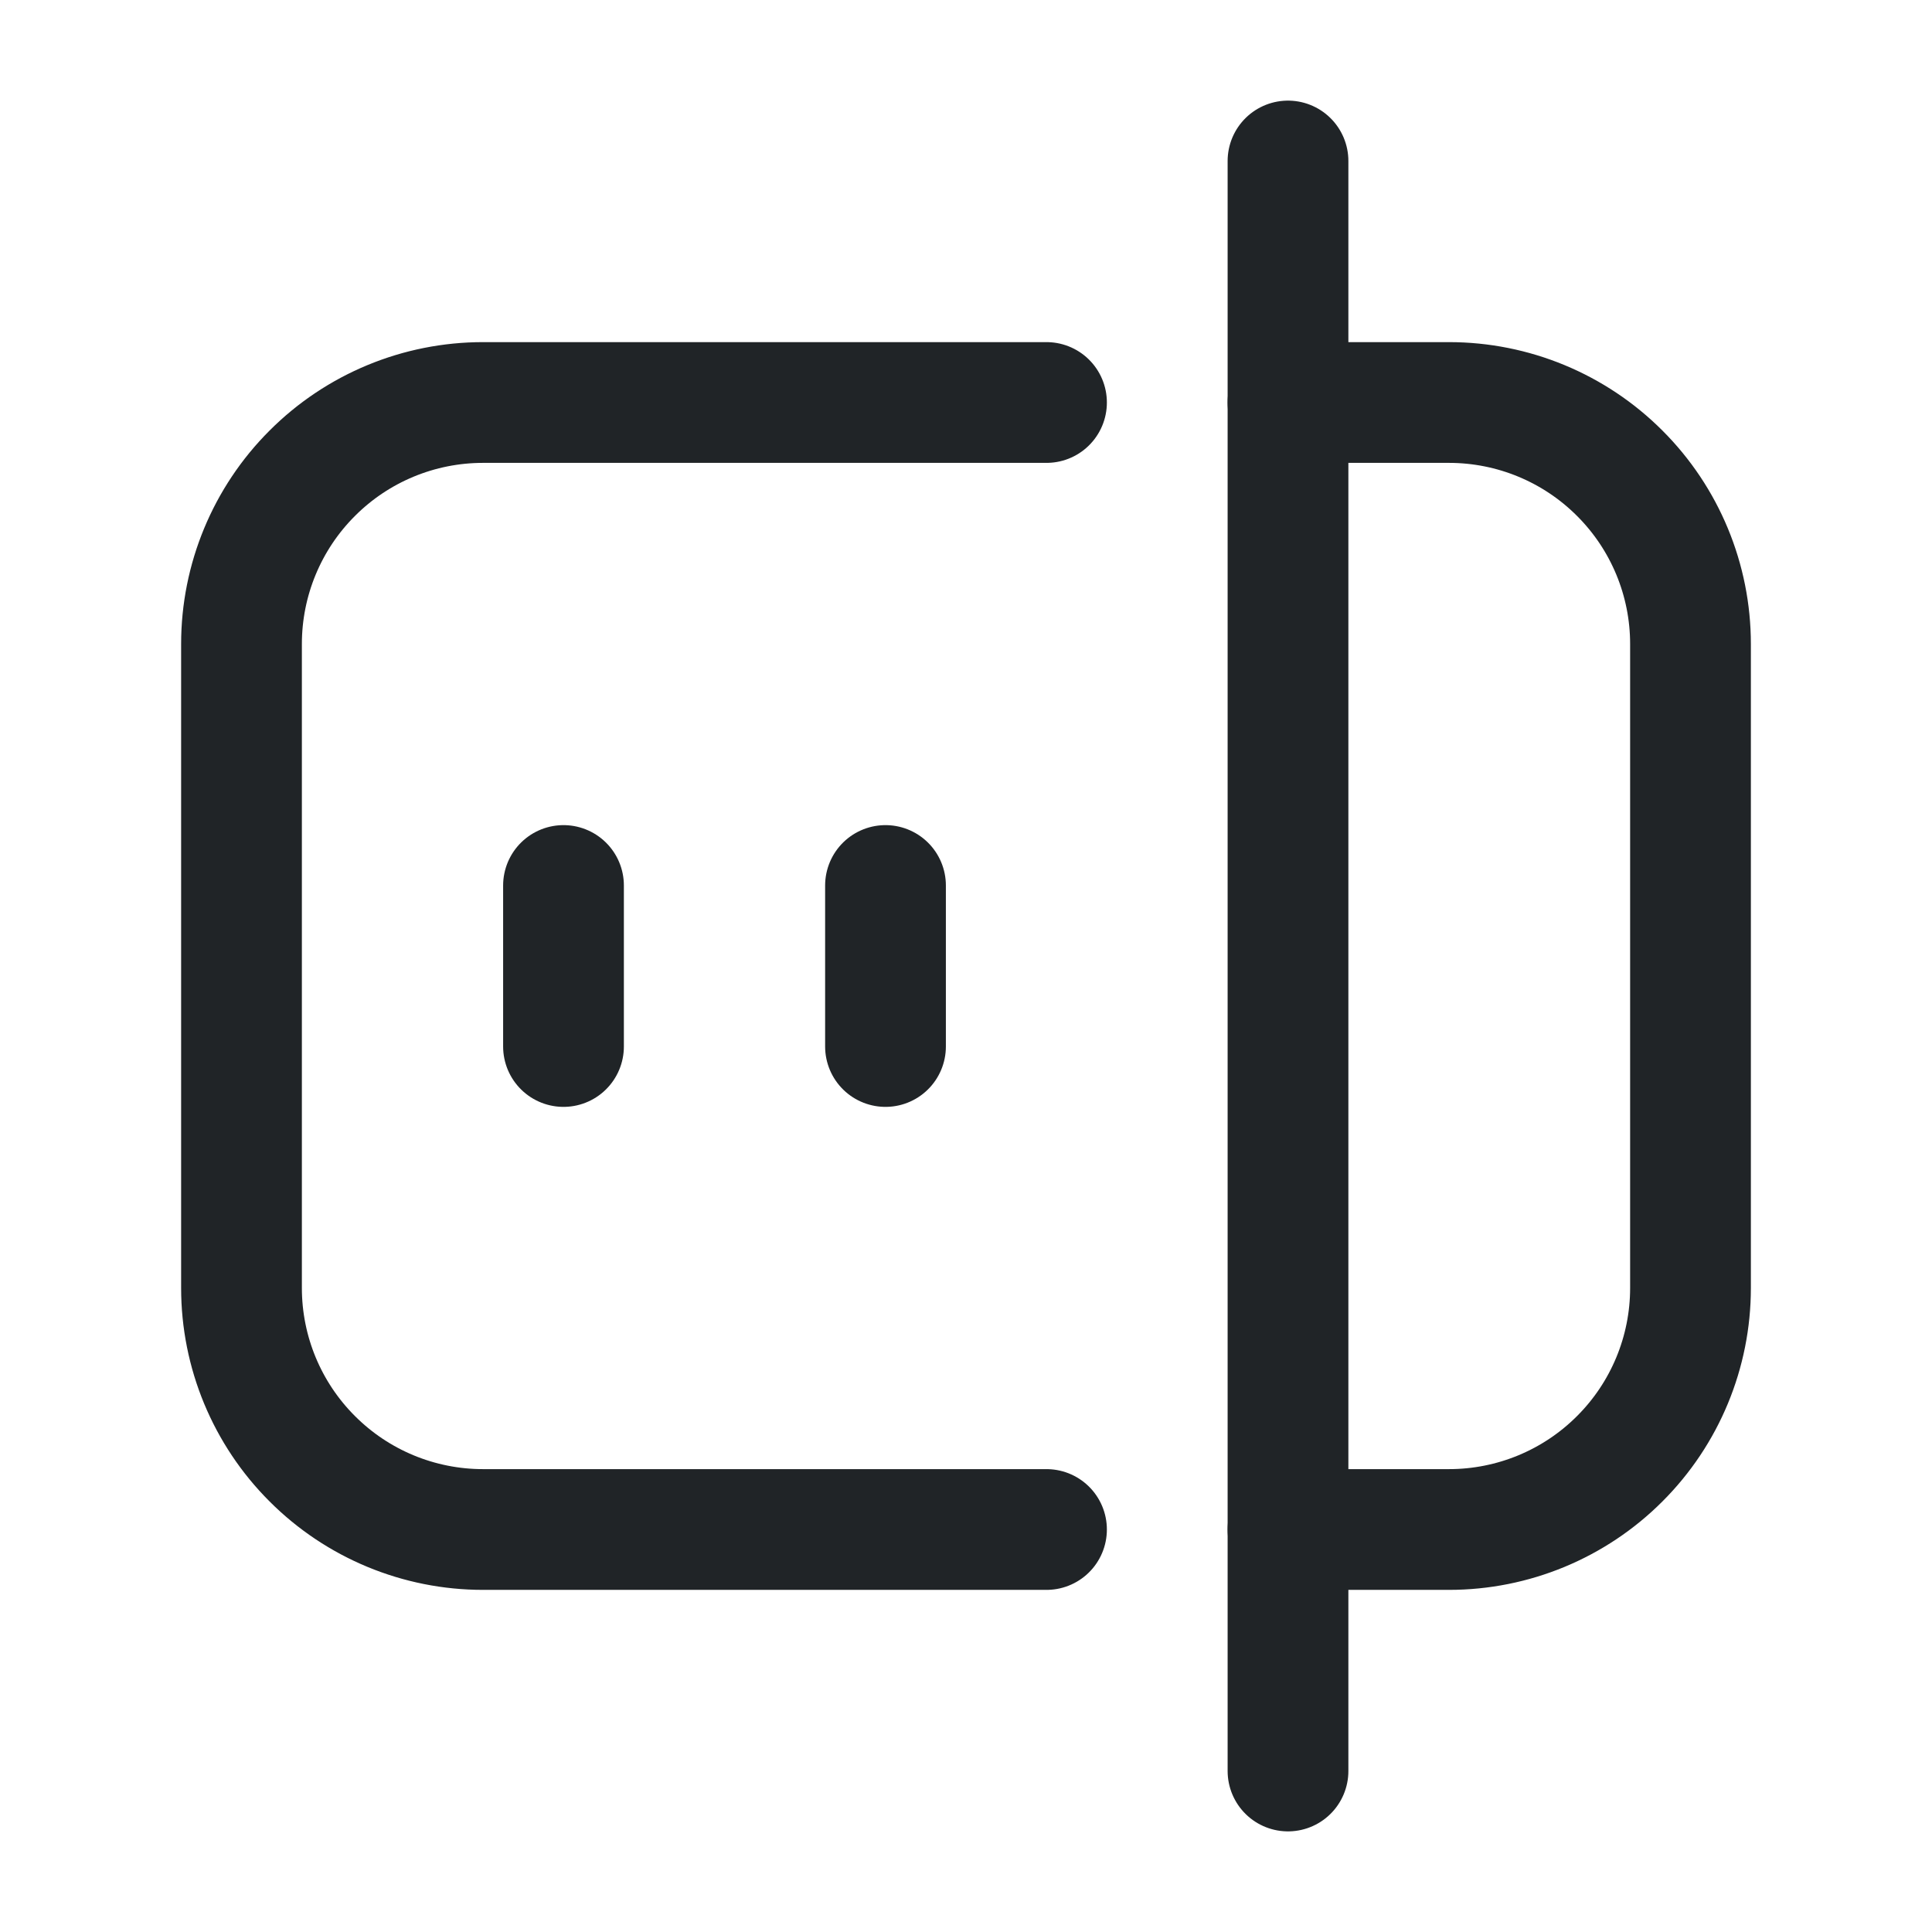
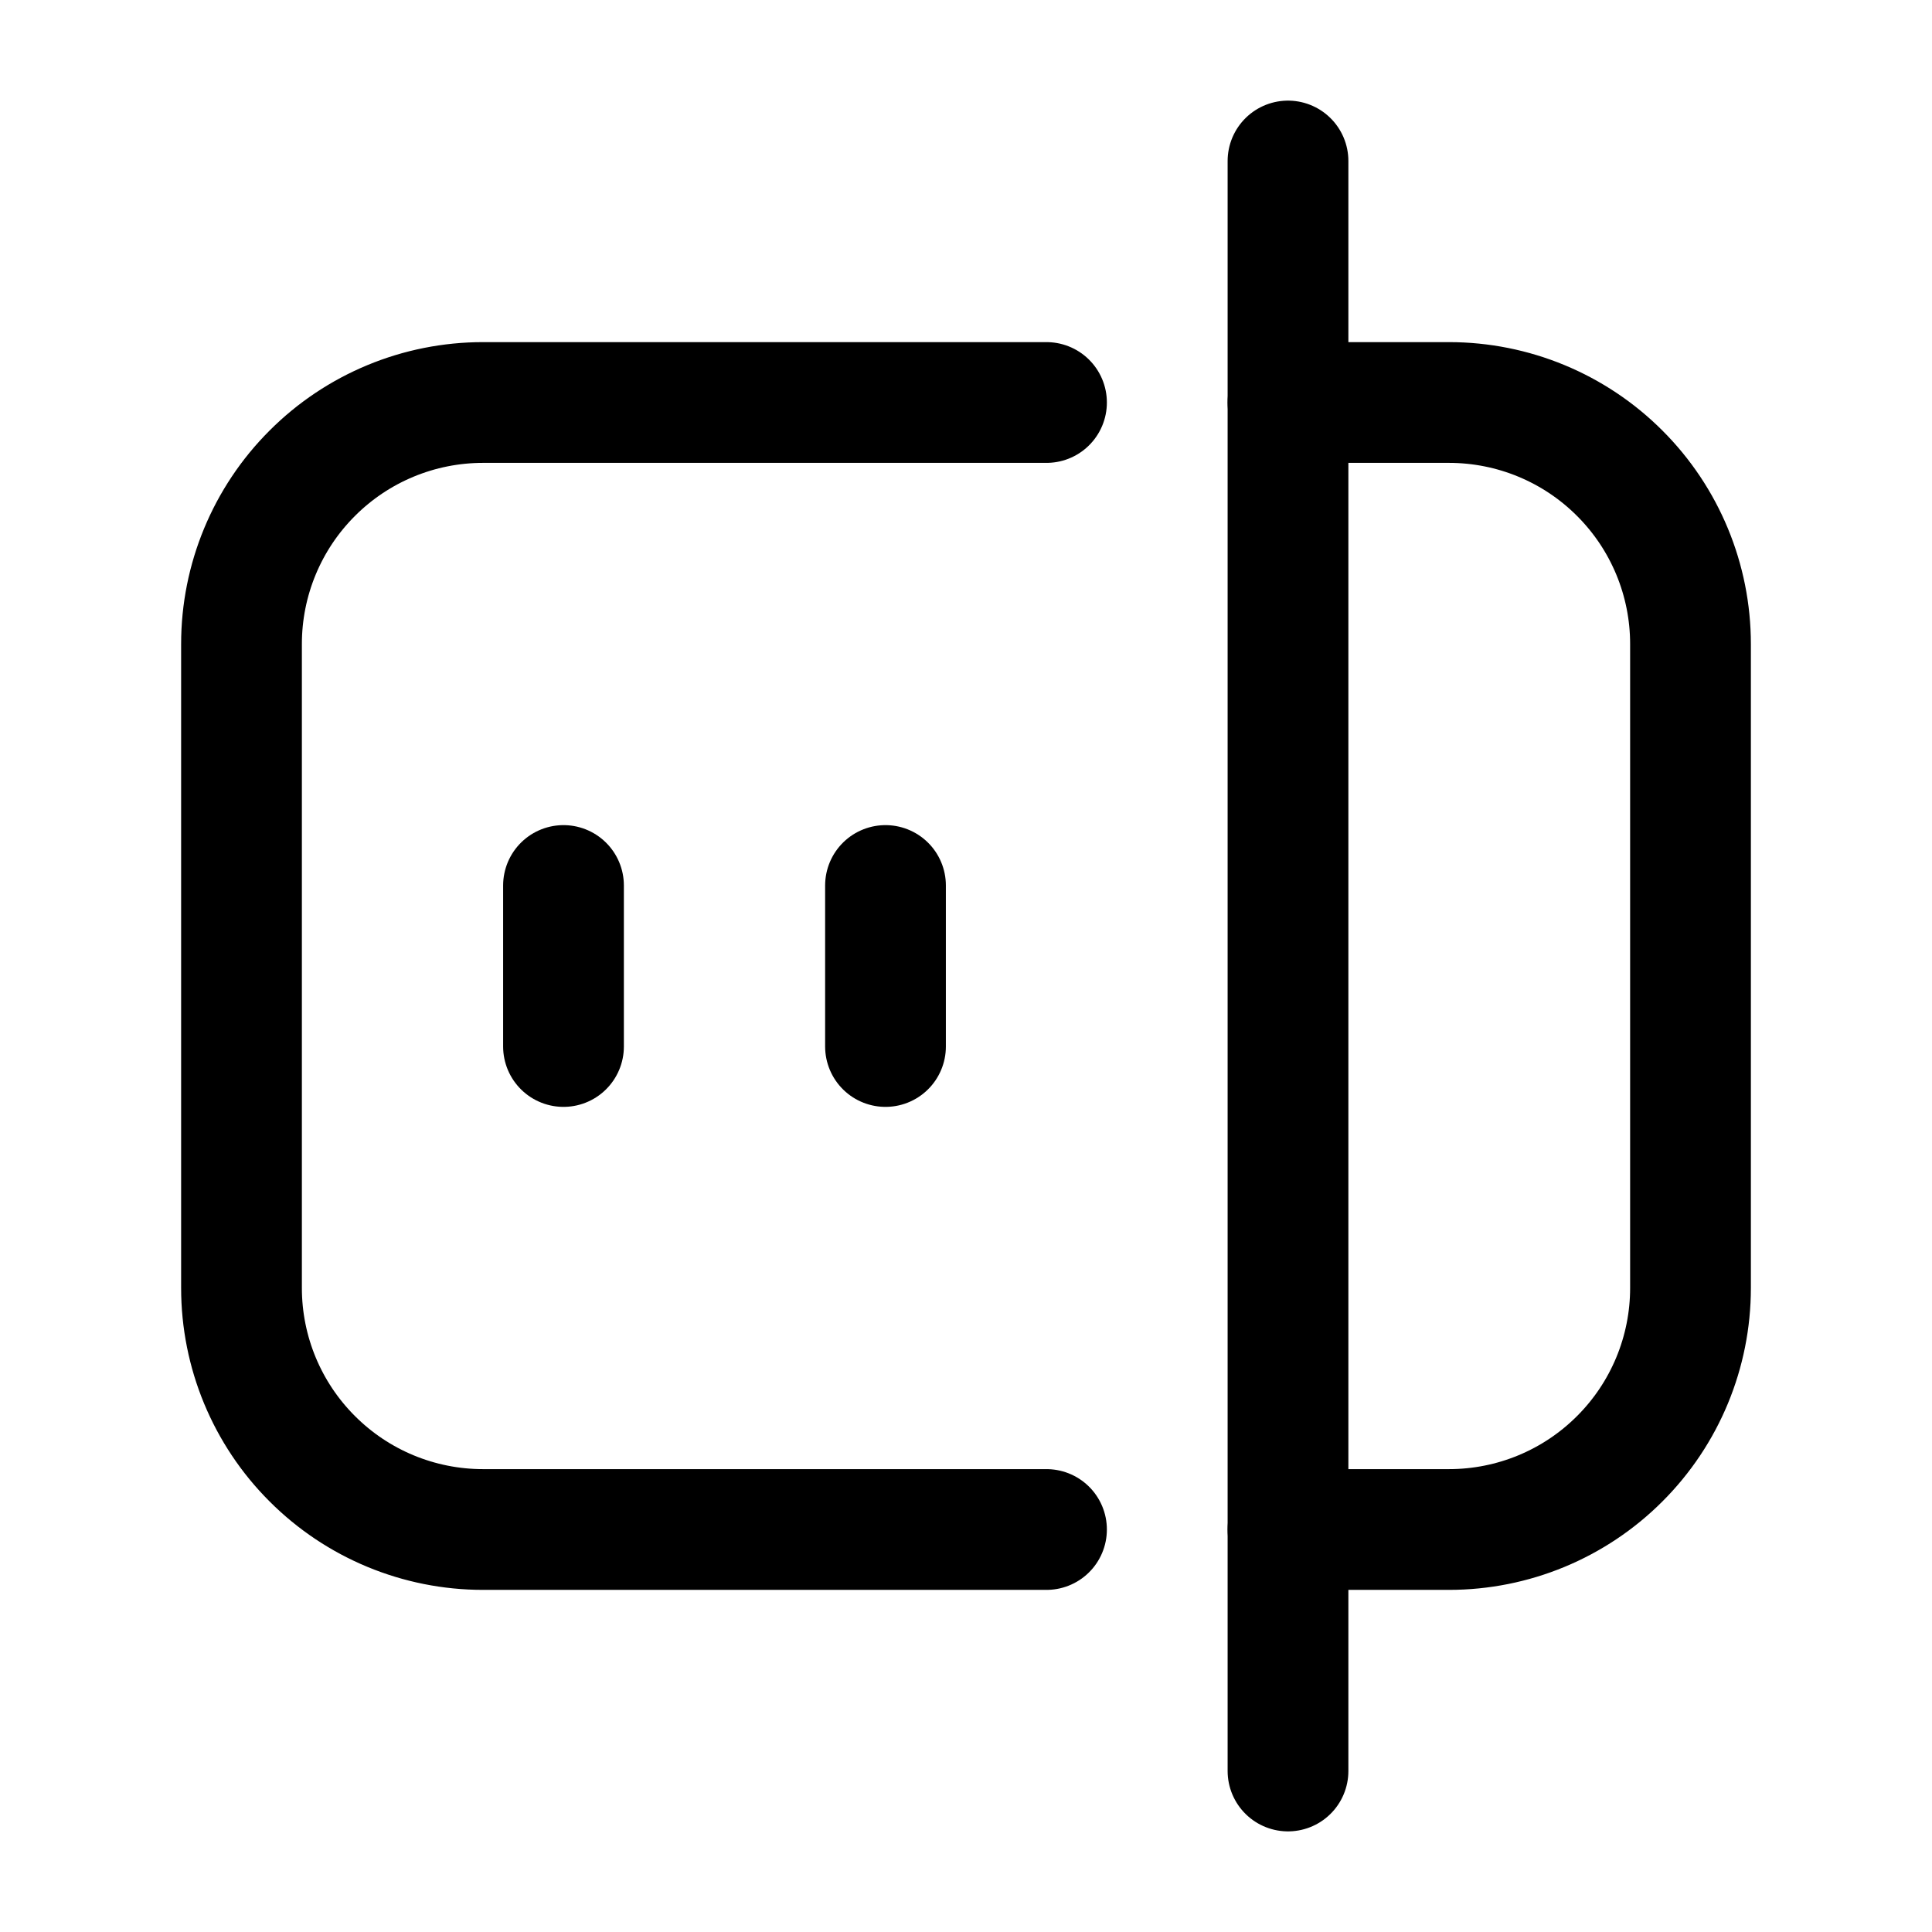
<svg xmlns="http://www.w3.org/2000/svg" width="24" height="24" viewBox="0 0 24 24" fill="none">
-   <path d="M13 19H6C5.204 19 4.441 18.684 3.879 18.121C3.316 17.559 3 16.796 3 16V8C3 7.204 3.316 6.441 3.879 5.879C4.441 5.316 5.204 5 6 5H13" stroke="#202427" stroke-width="1.5" stroke-linecap="round" stroke-linejoin="round" />
-   <path d="M16 19H18C18.796 19 19.559 18.684 20.121 18.121C20.684 17.559 21 16.796 21 16V8C21 7.204 20.684 6.441 20.121 5.879C19.559 5.316 18.796 5 18 5H16" stroke="#202427" stroke-width="1.5" stroke-linecap="round" stroke-linejoin="round" />
-   <path d="M16 2V22" stroke="#202427" stroke-width="1.5" stroke-linecap="round" stroke-linejoin="round" />
-   <path d="M7 11V13" stroke="#202427" stroke-width="1.5" stroke-linecap="round" stroke-linejoin="round" />
-   <path d="M11 11V13" stroke="#202427" stroke-width="1.5" stroke-linecap="round" stroke-linejoin="round" />
+   <path d="M13 19H6C5.204 19 4.441 18.684 3.879 18.121C3.316 17.559 3 16.796 3 16V8C3 7.204 3.316 6.441 3.879 5.879C4.441 5.316 5.204 5 6 5H13" stroke="currentColor" stroke-width="1.5" stroke-linecap="round" stroke-linejoin="round" />
+   <path d="M16 19H18C18.796 19 19.559 18.684 20.121 18.121C20.684 17.559 21 16.796 21 16V8C21 7.204 20.684 6.441 20.121 5.879C19.559 5.316 18.796 5 18 5H16" stroke="currentColor" stroke-width="1.5" stroke-linecap="round" stroke-linejoin="round" />
+   <path d="M16 2V22" stroke="currentColor" stroke-width="1.5" stroke-linecap="round" stroke-linejoin="round" />
+   <path d="M7 11V13" stroke="currentColor" stroke-width="1.5" stroke-linecap="round" stroke-linejoin="round" />
+   <path d="M11 11V13" stroke="currentColor" stroke-width="1.5" stroke-linecap="round" stroke-linejoin="round" />
</svg>
